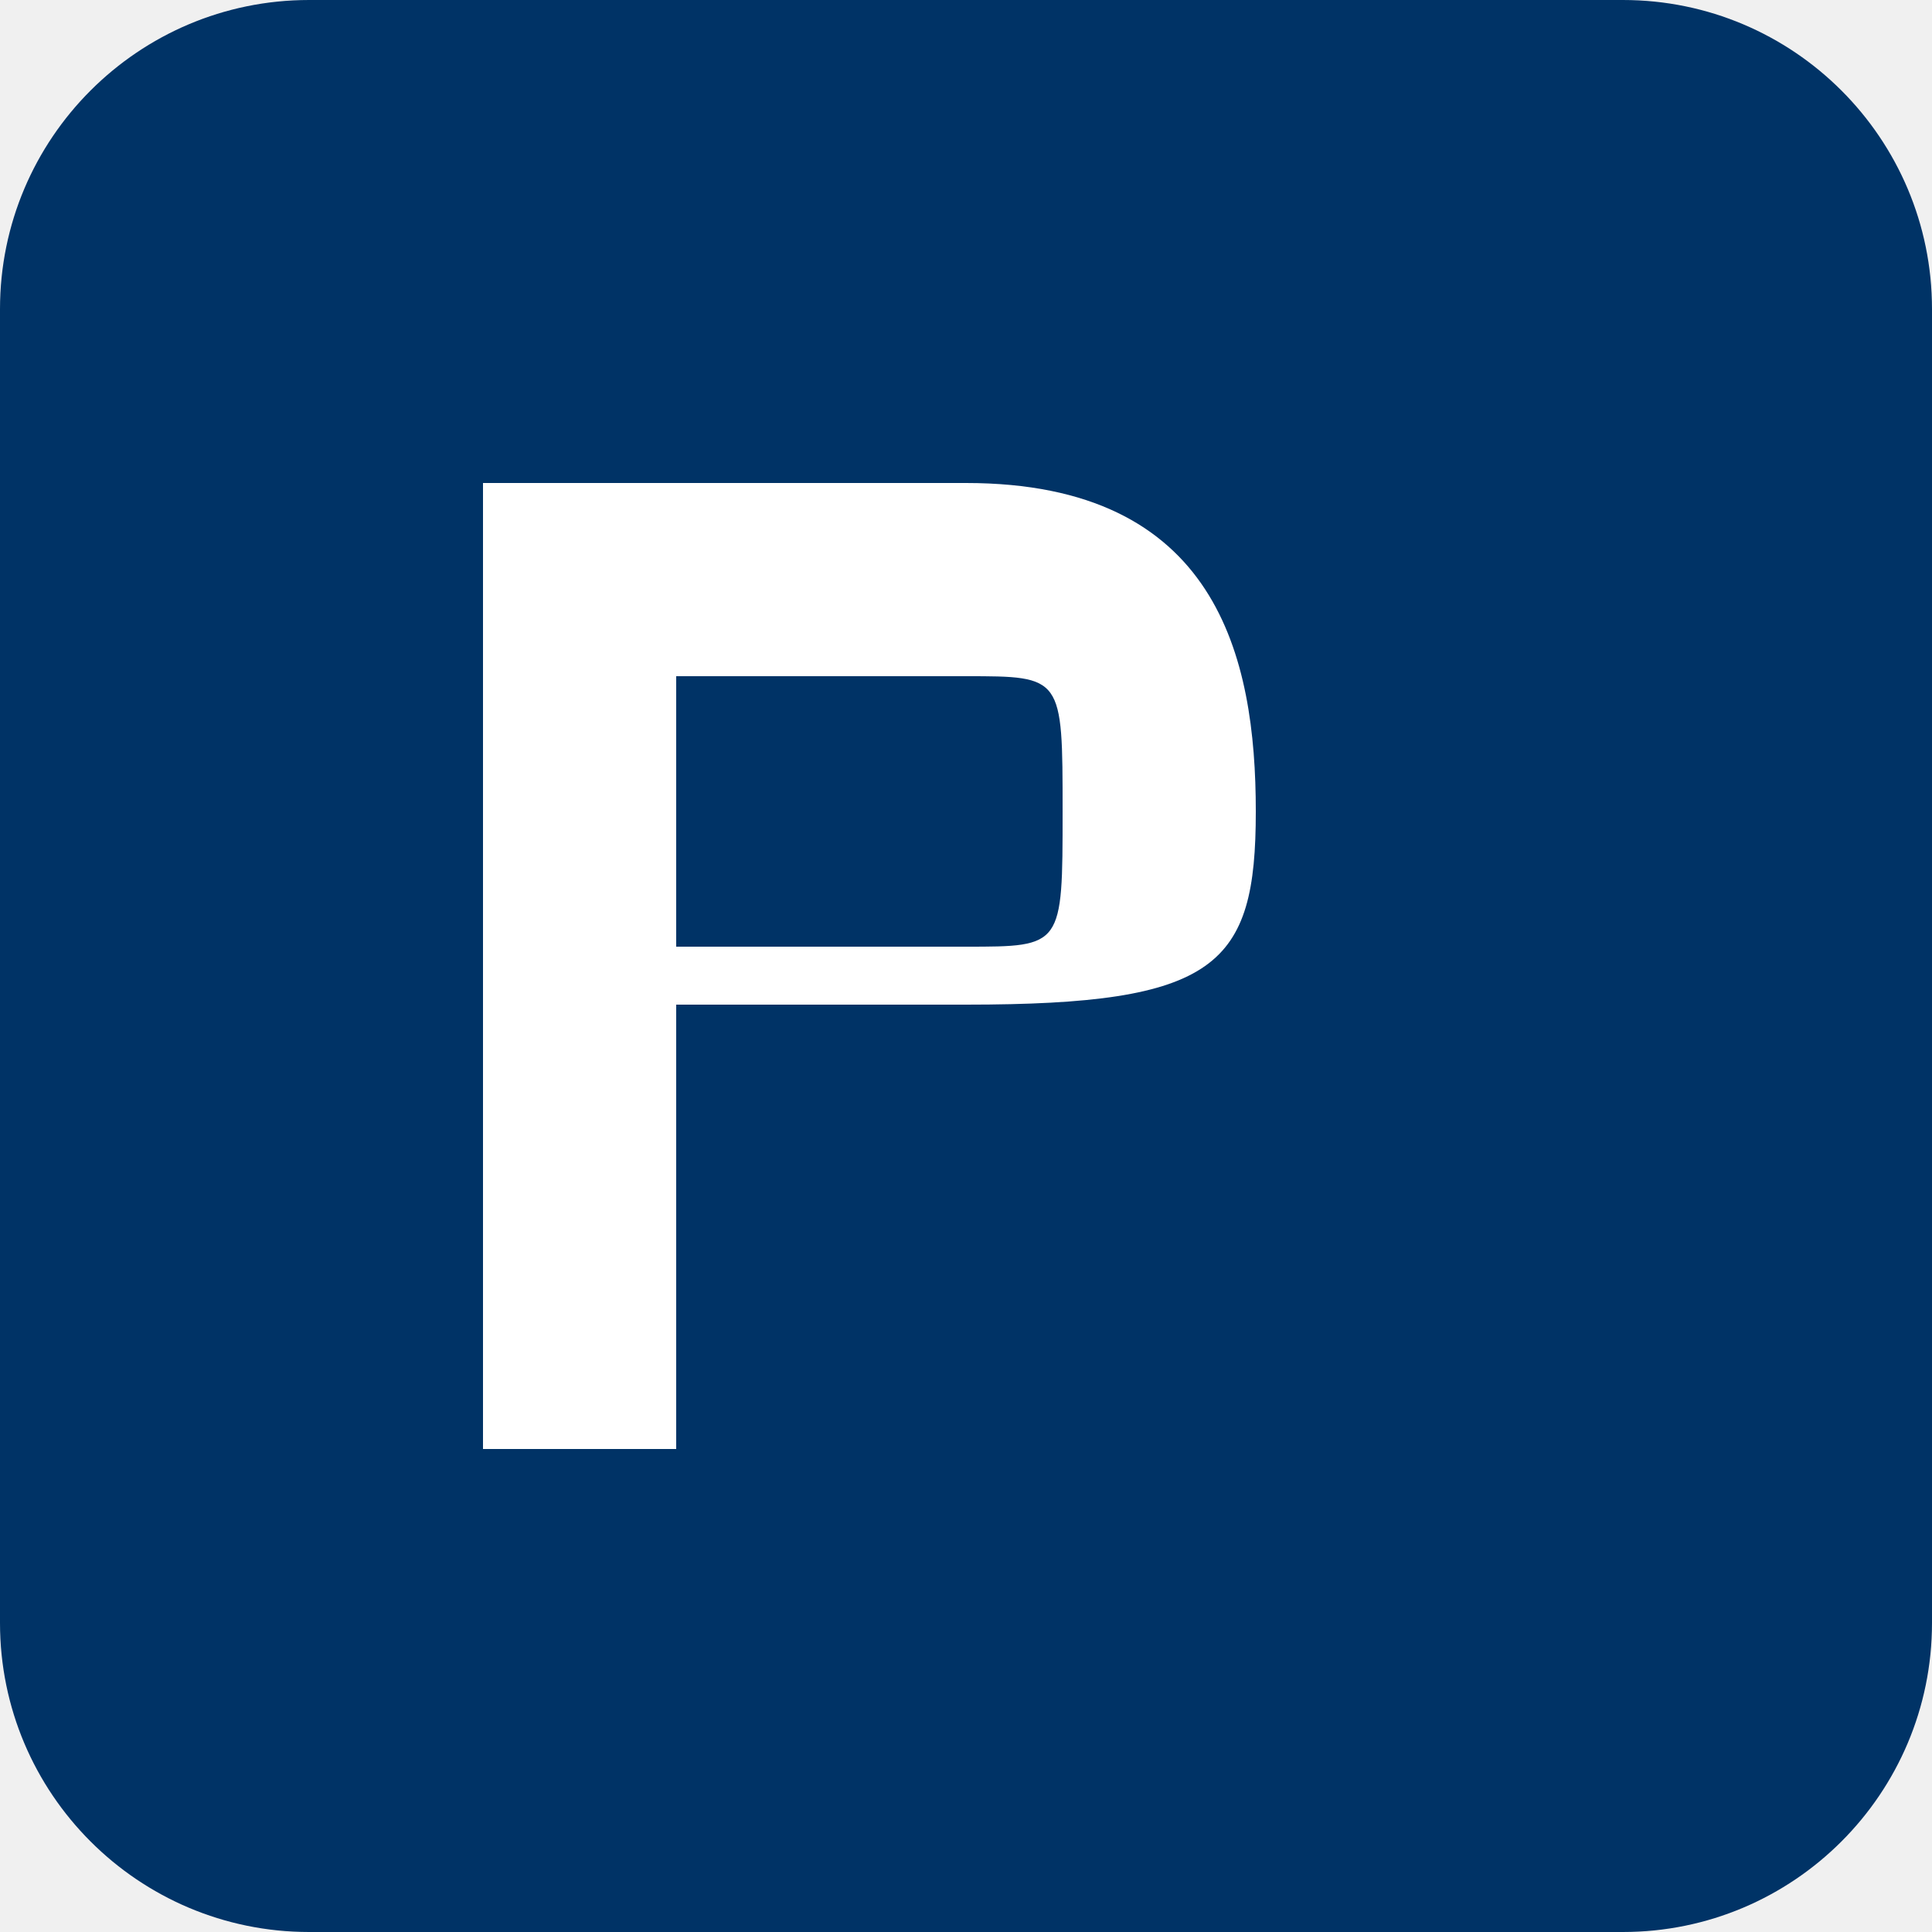
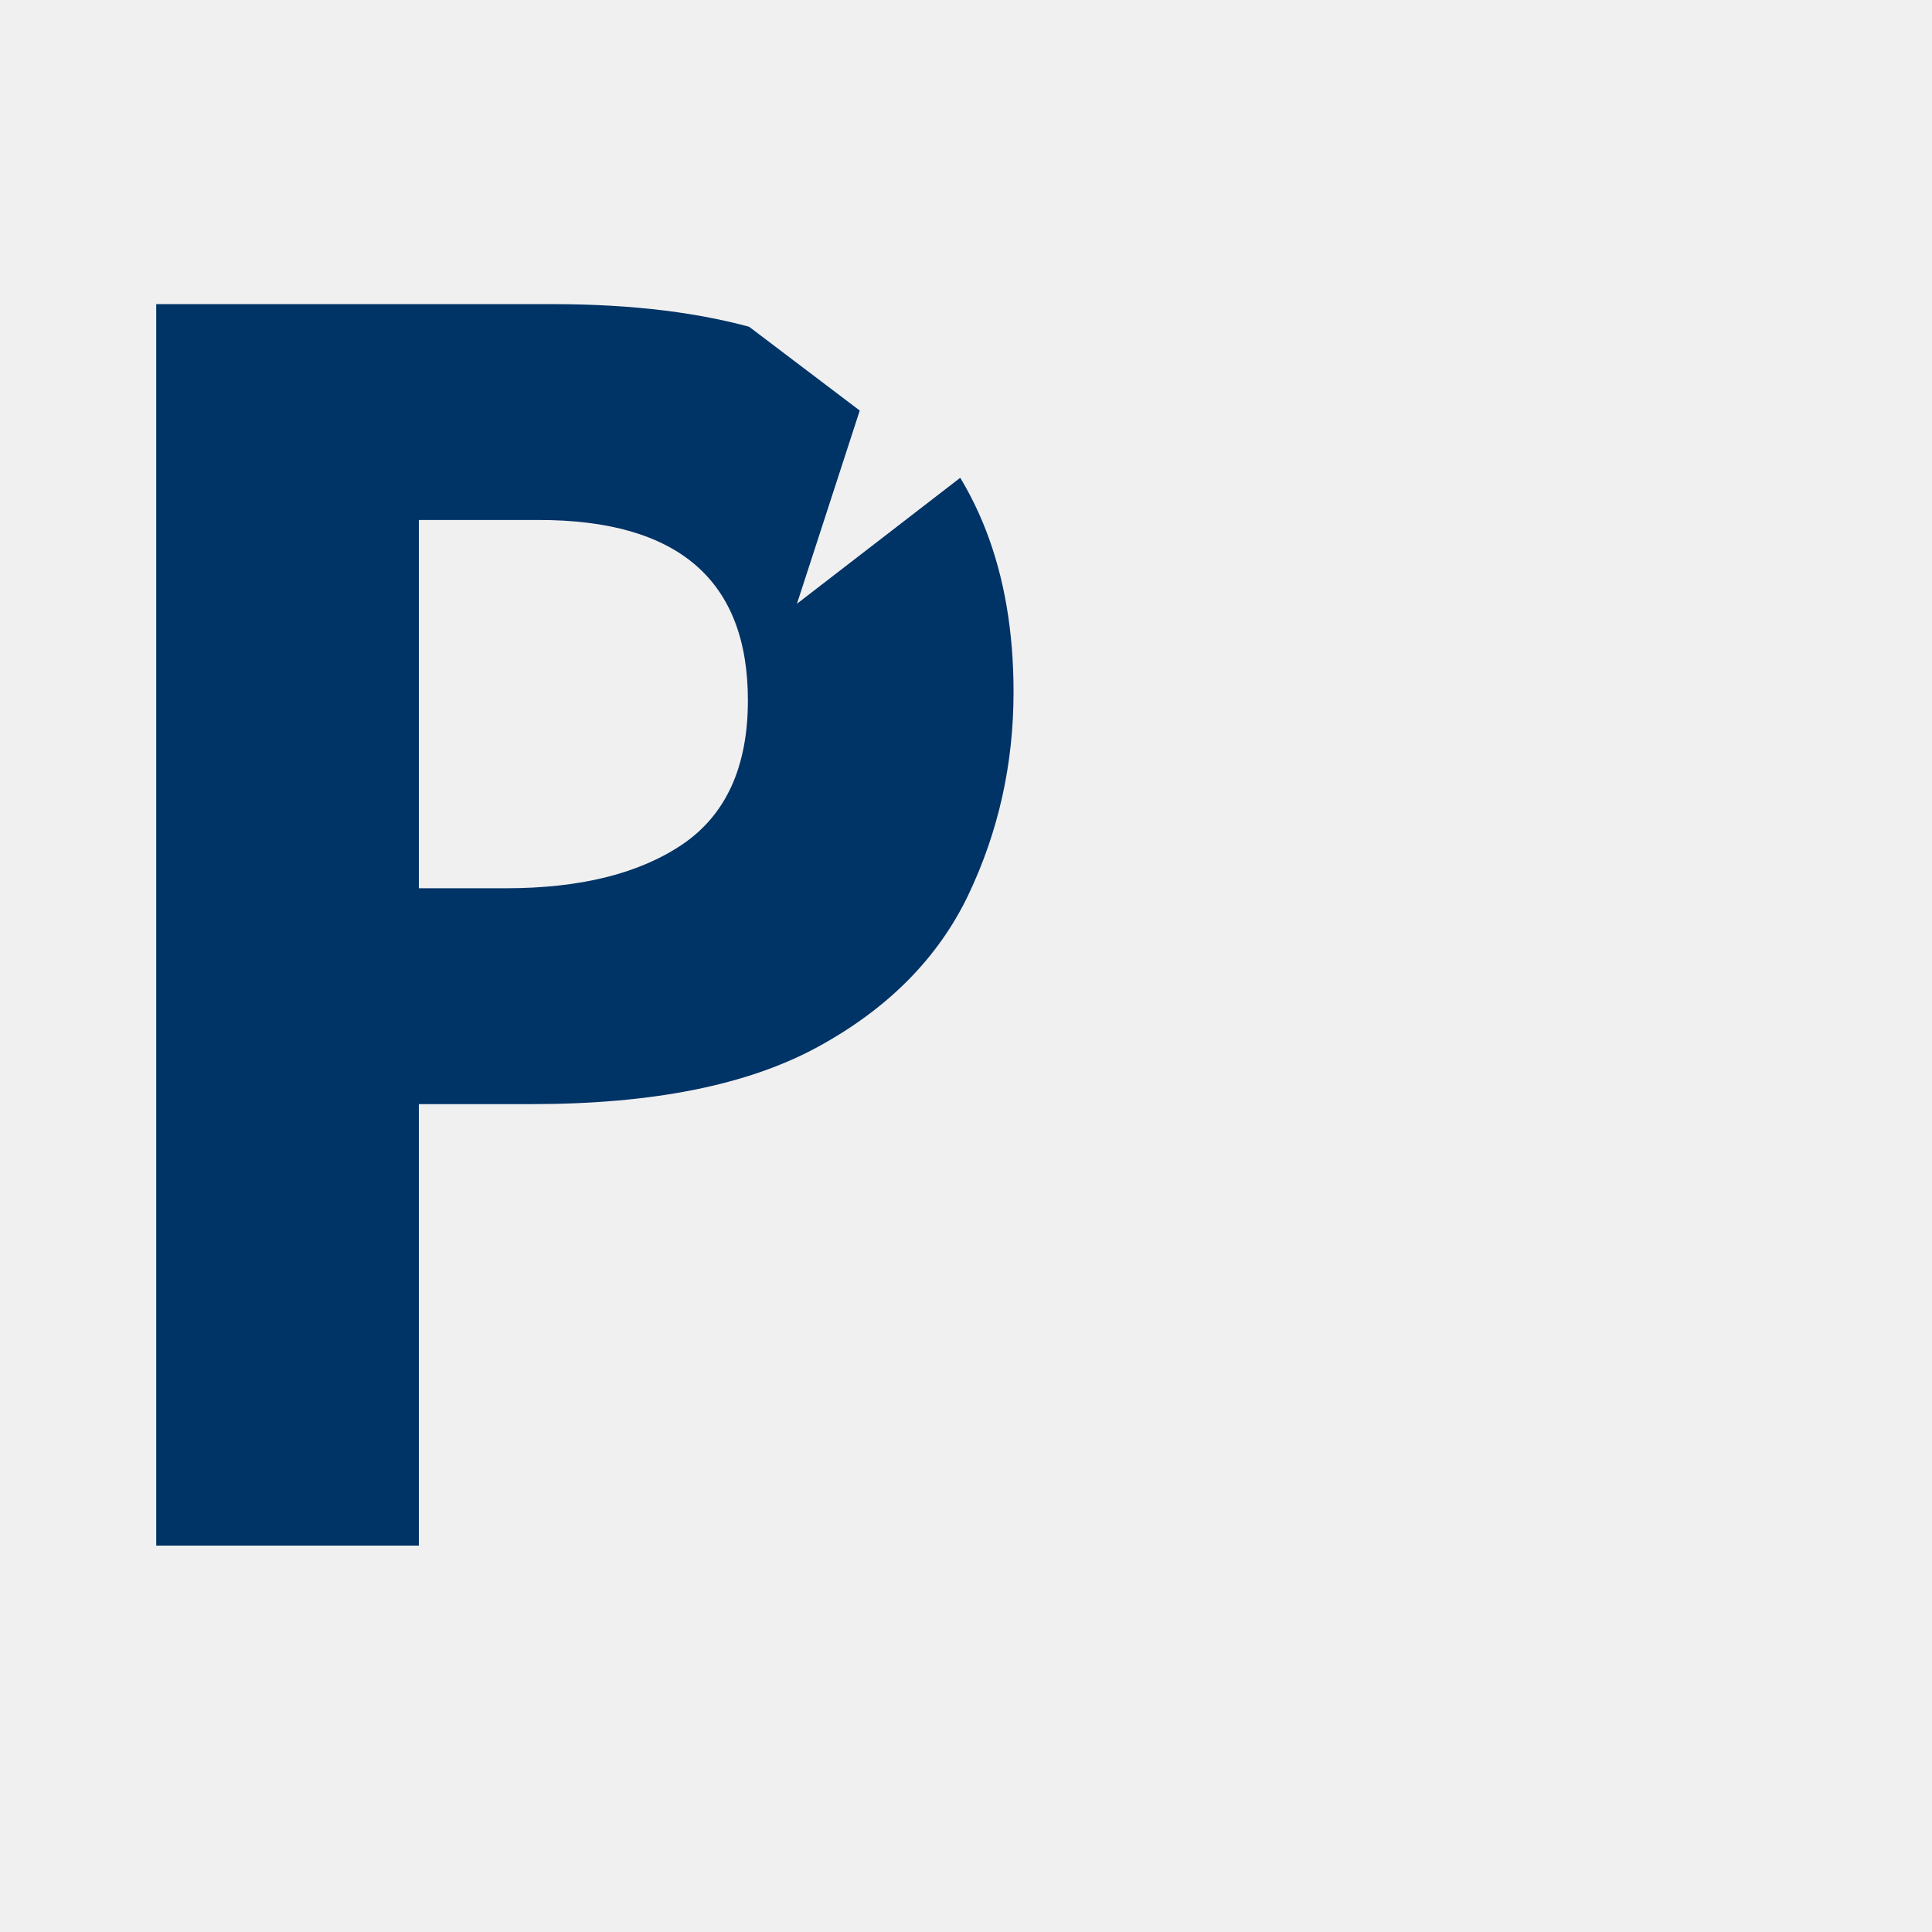
- <svg xmlns="http://www.w3.org/2000/svg" viewBox="0 0 100 100">
+ <svg xmlns="http://www.w3.org/2000/svg" viewBox="0 0 40 40" role="img" aria-label="PermitIndex Icon">
  <defs>
-     <clipPath id="star-cutout">
-       <polygon points="         0,0 100,0 100,100 0,100 0,0         92,8 92.5,9.4 94,9.4 92.8,10.3 93.3,11.7 92,10.8 90.7,11.7 91.2,10.3 90,9.4 91.5,9.4       " fill-rule="evenodd" />
-     </clipPath>
+     <mask id="p-icon-mask">
+       <rect width="100%" height="100%" fill="white" />
+       <polygon points="20,2 21.5,6 25.5,6 22.2,8.5 23.5,12.5 20,9.8 16.5,12.5 17.8,8.5 14.5,6 18.5,6" fill="black" />
+     </mask>
  </defs>
-   <rect width="100" height="100" fill="#003366" clip-path="url(#star-cutout)" rx="16" />
-   <g fill="#FFFFFF">
-     <path d="       M 25,25       L 25,75       L 35,75       L 35,52       L 50,52       C 63,52 65,50 65,42       C 65,34 63,25 50,25       Z        M 35,35       L 50,35       C 55,35 55,35 55,42       C 55,49 55,49 50,49       L 35,49       Z     " />
-   </g>
+   <text x="0" y="32" font-size="36" font-family="Arial Black, sans-serif" font-weight="900" fill="#003366" letter-spacing="-1" mask="url(#p-icon-mask)">P</text>
</svg>
